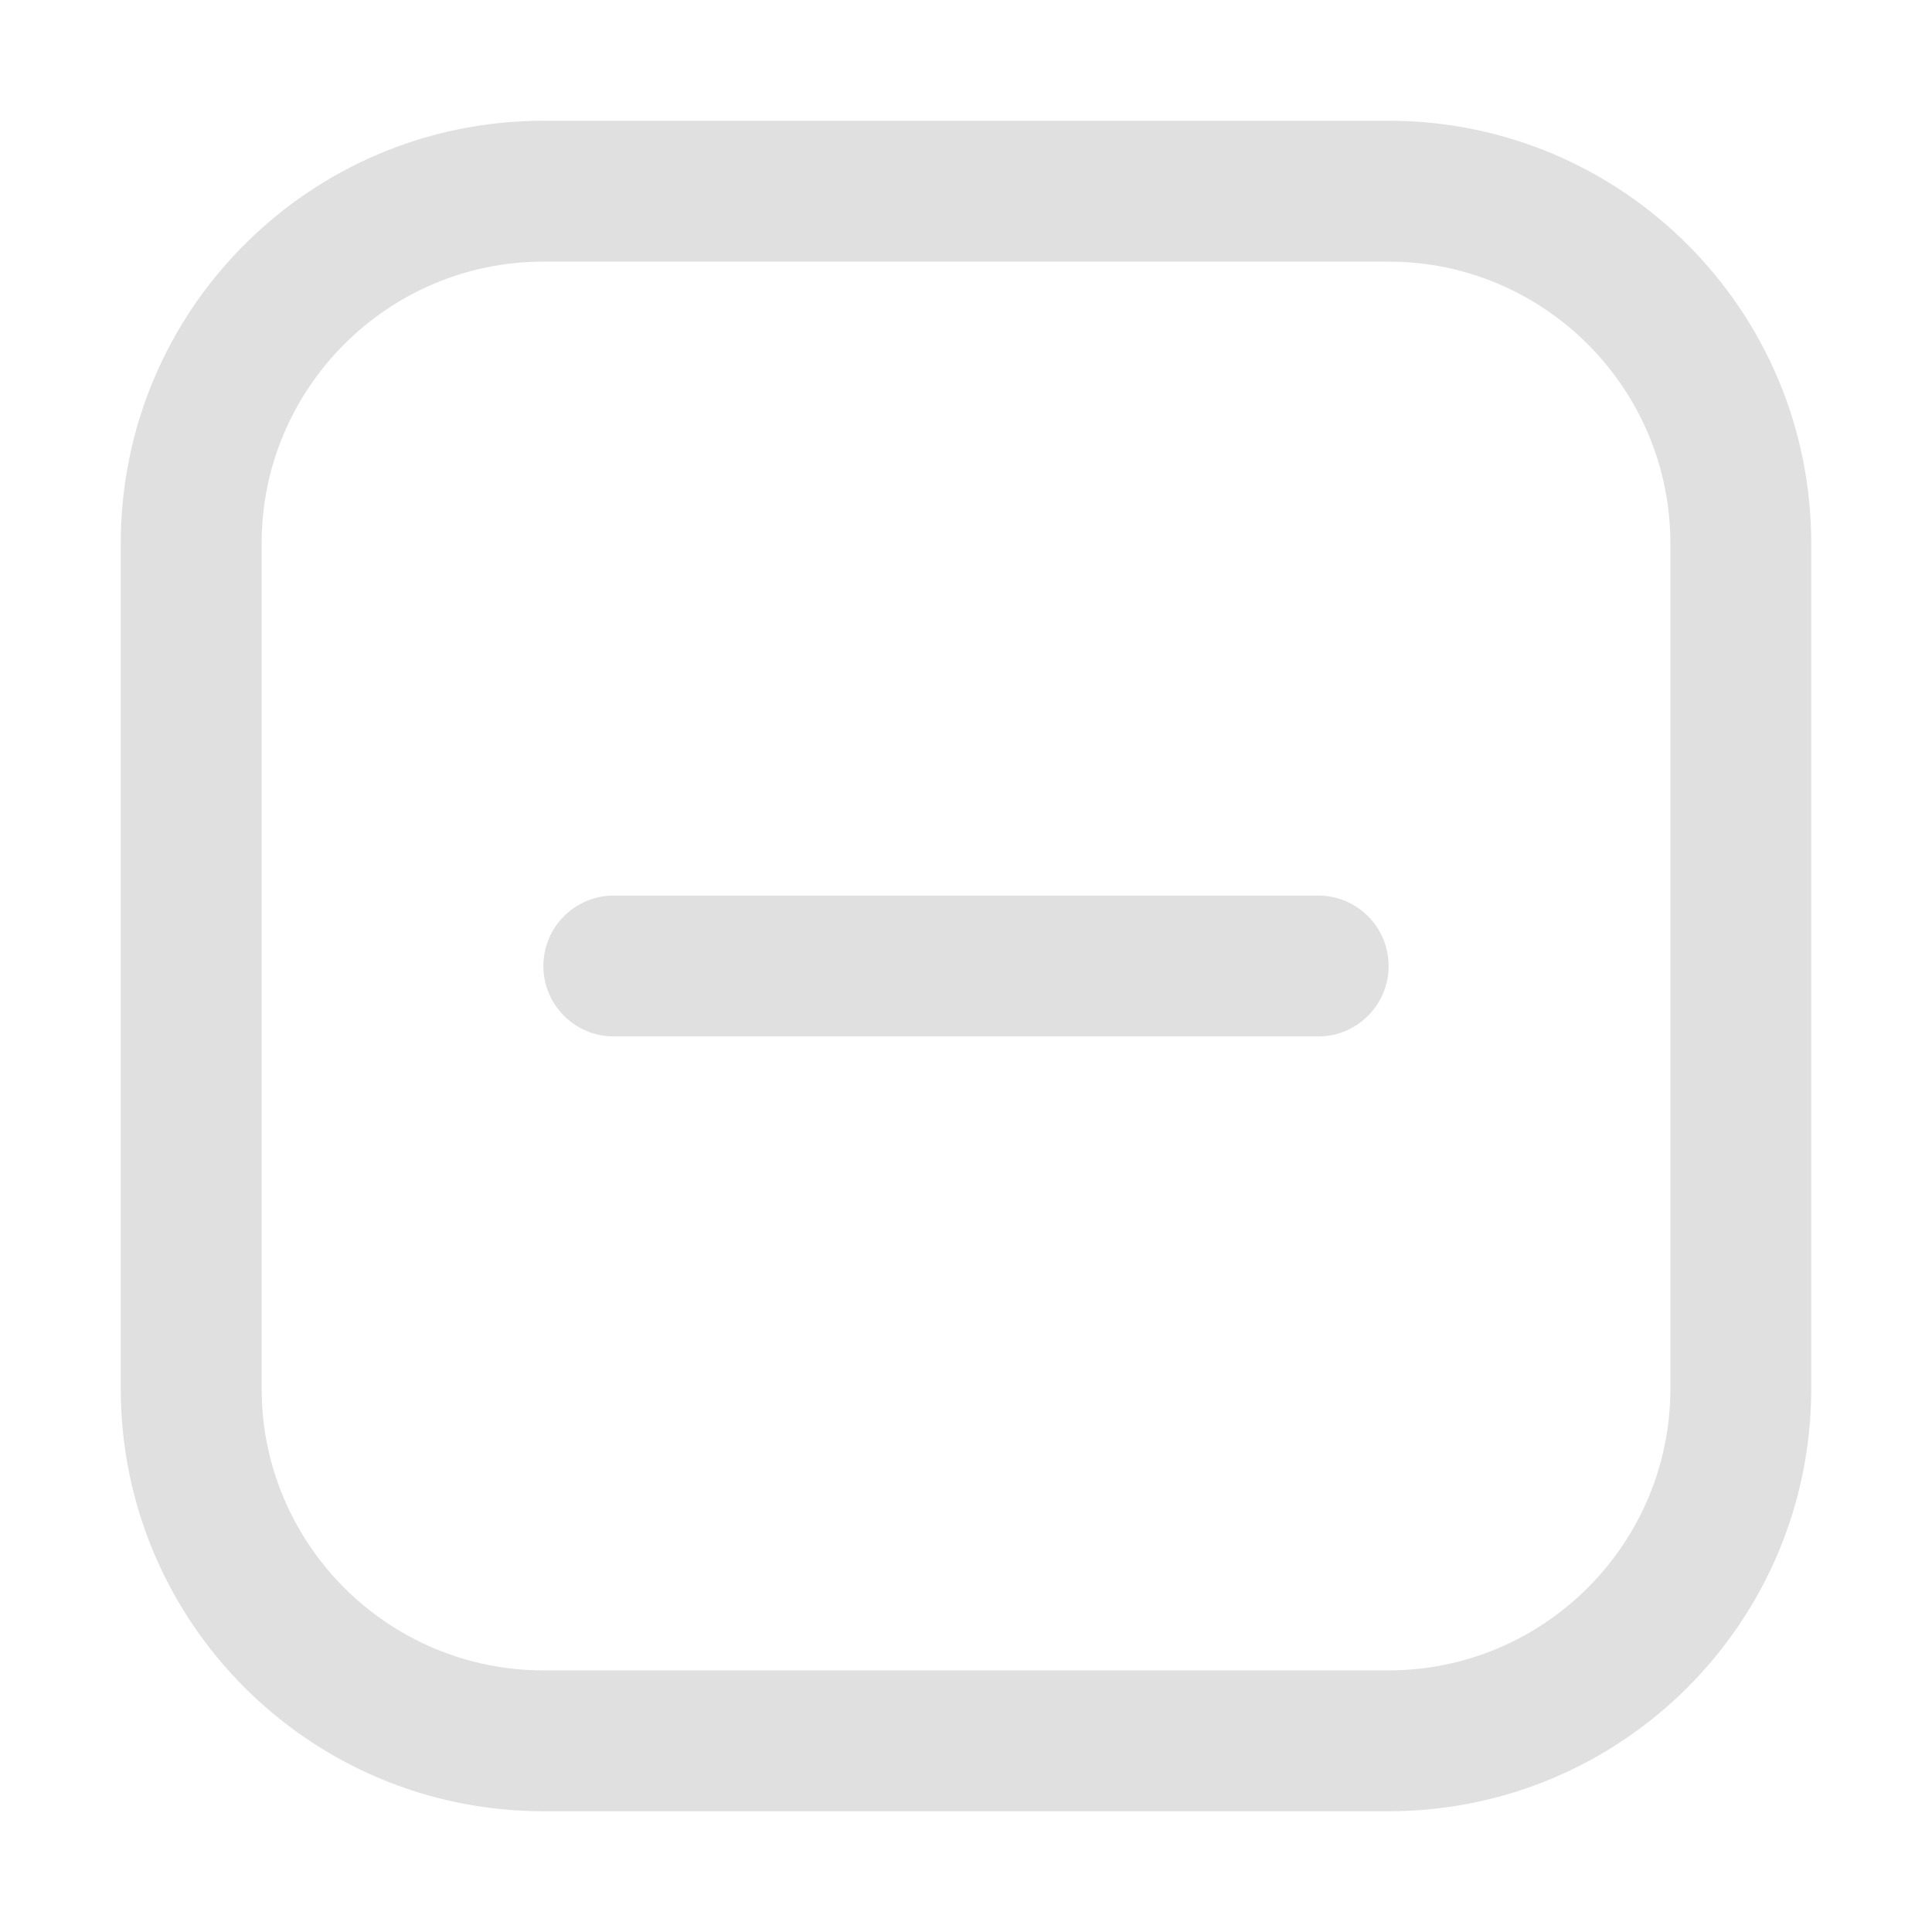
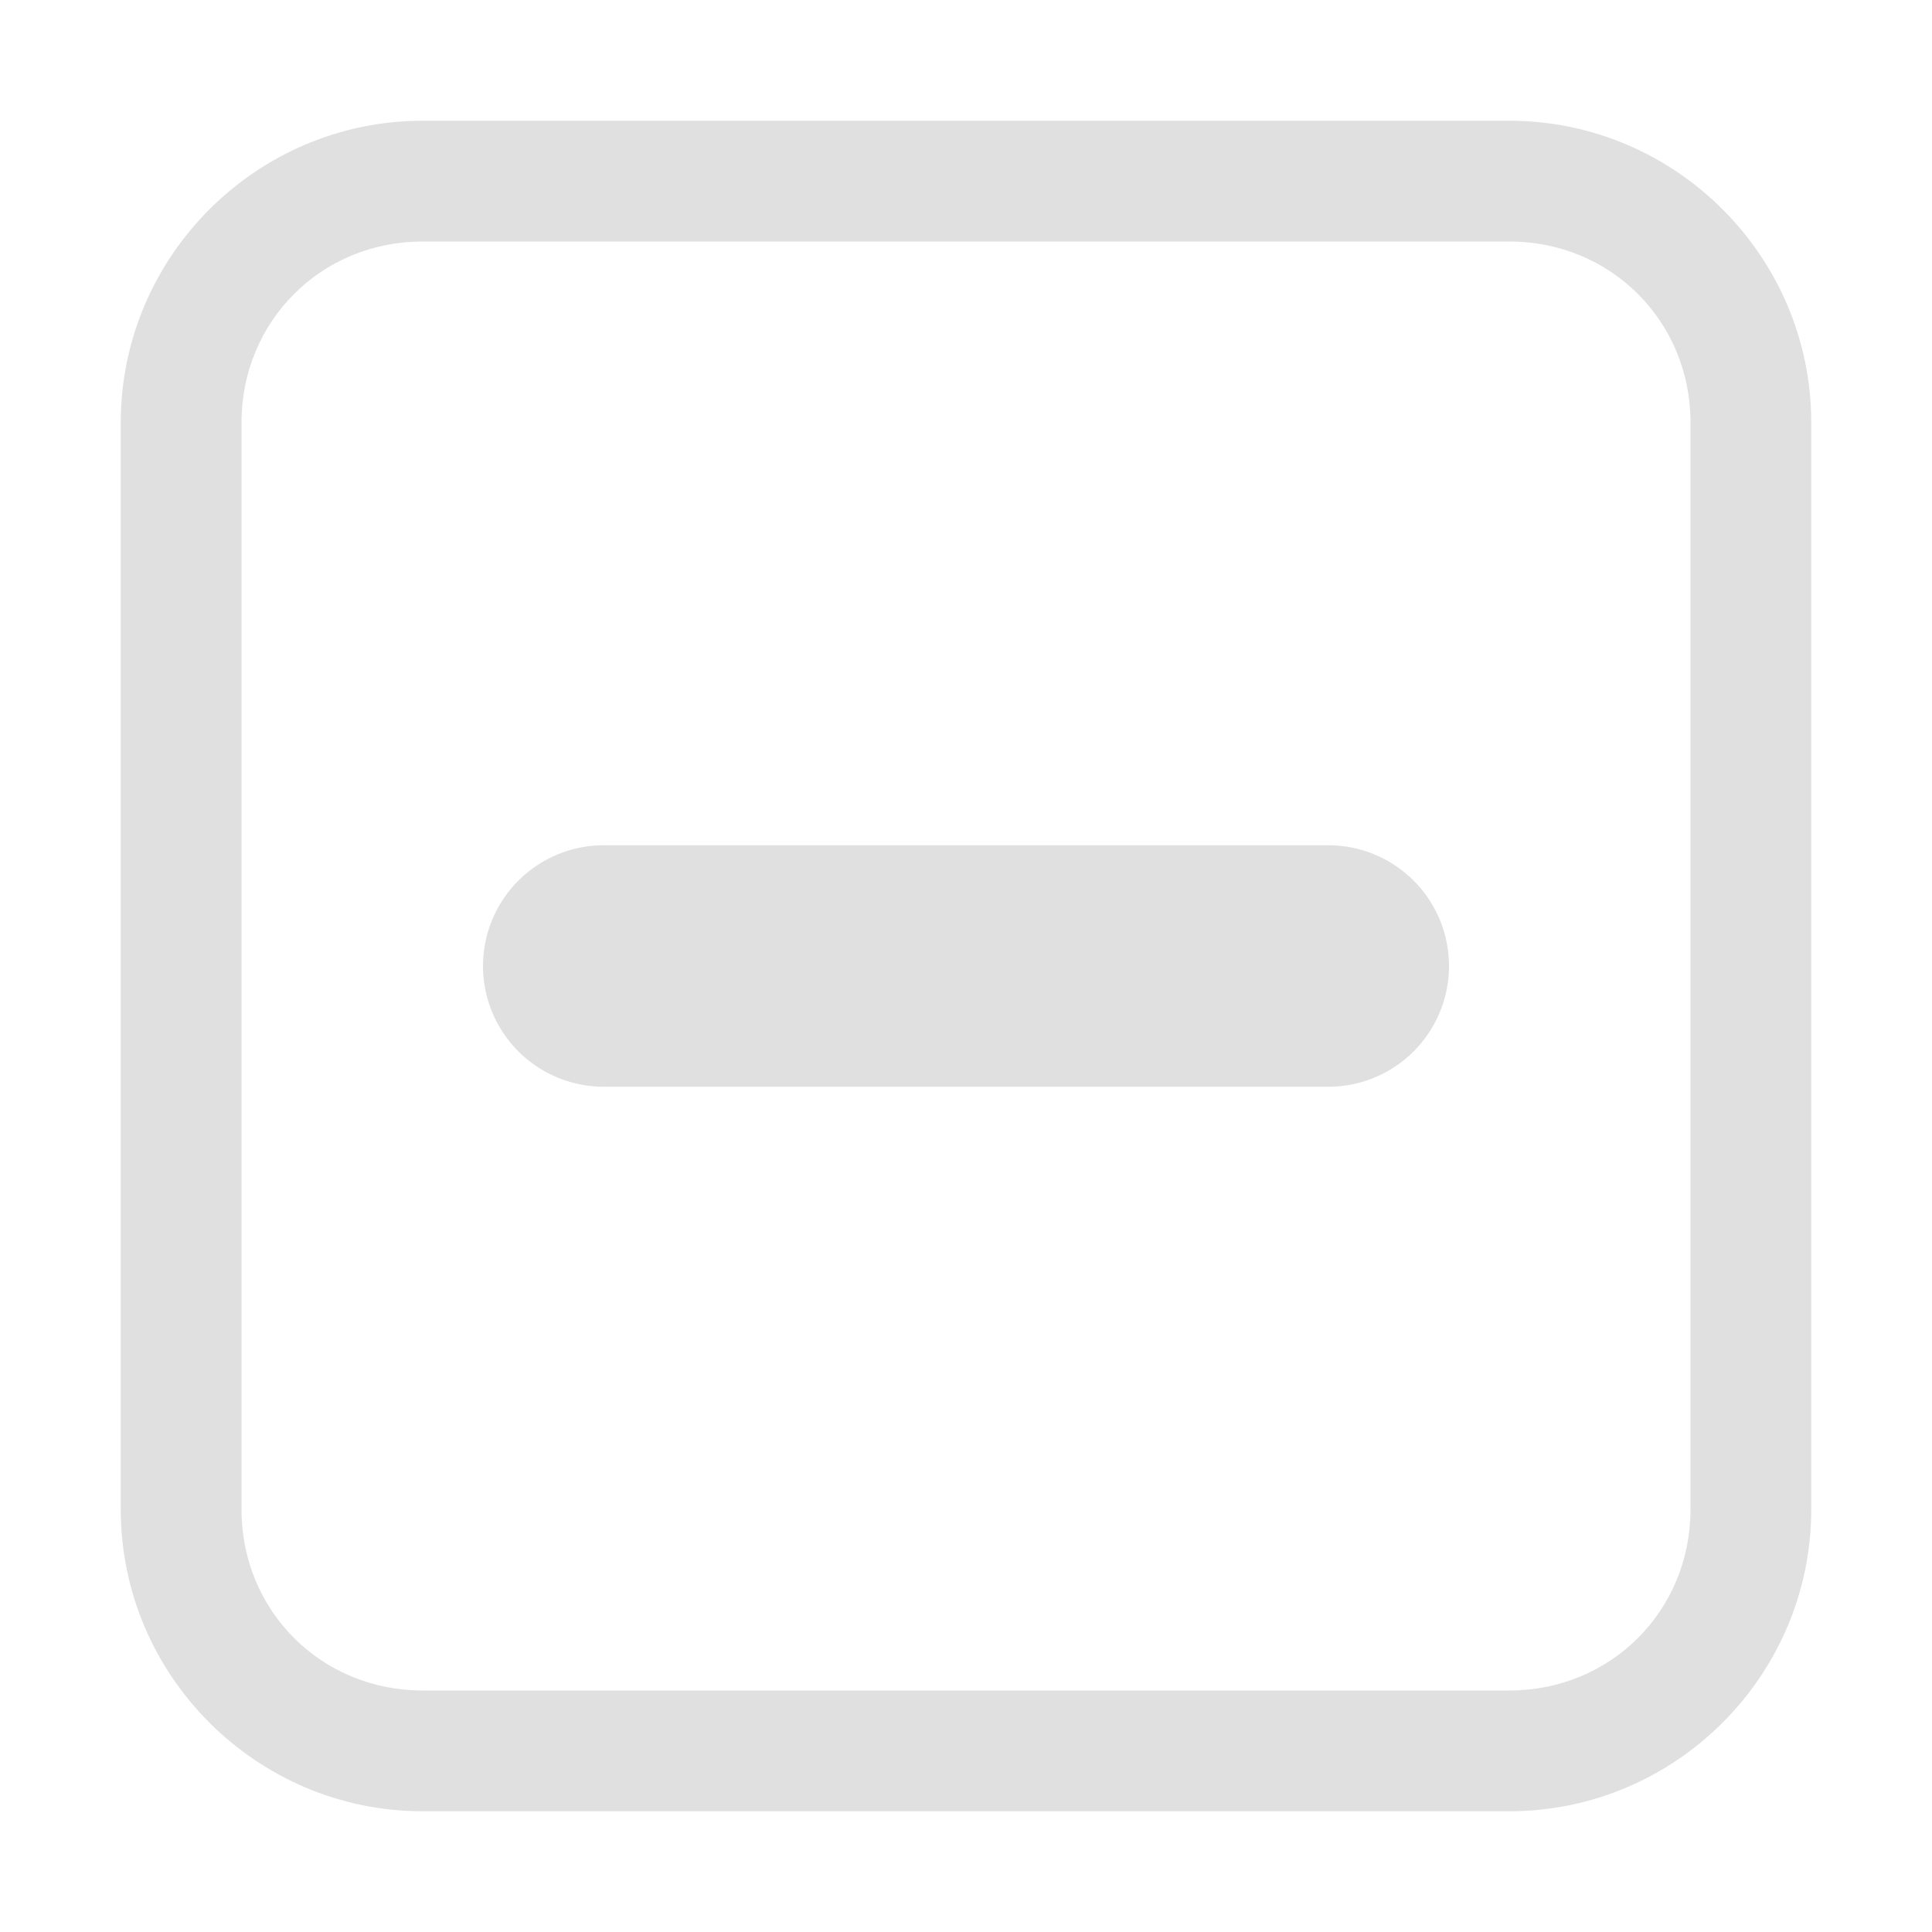
<svg xmlns="http://www.w3.org/2000/svg" height="16" viewBox="0 0 16 16" width="16" version="1.1" id="svg10">
  <defs id="defs14" />
  <g id="layer2">
-     <g id="g3401" transform="matrix(0.5833333,0,0,0.5833333,1,1)" style="stroke-width:36.571;fill:#e0e0e0;fill-opacity:1">
-       <g id="_x32_-9" style="stroke-width:36.571;fill:#e0e0e0;fill-opacity:1">
-         <path d="m 18,2 c 2.206,0 4,1.794 4,4 v 12 c 0,2.206 -1.794,4 -4,4 H 6 C 3.794,22 2,20.206 2,18 V 6 C 2,3.794 3.794,2 6,2 Z M 18,0 H 6 C 2.686,0 0,2.686 0,6 v 12 c 0,3.314 2.686,6 6,6 h 12 c 3.314,0 6,-2.686 6,-6 V 6 C 24,2.686 21.314,0 18,0 Z" id="path3386" style="stroke-width:36.571;fill:#e0e0e0;fill-opacity:1" />
-       </g>
-       <g id="_x31_-7" style="stroke-width:36.571;fill:#e0e0e0;fill-opacity:1">
-         <path d="m 6,12 c 0,-0.552 0.447,-1 1,-1 h 10 c 0.552,0 1,0.448 1,1 0,0.552 -0.448,1 -1,1 H 7 C 6.447,13 6,12.552 6,12 Z" id="path3389" style="stroke-width:36.571;fill:#e0e0e0;fill-opacity:1" />
-       </g>
+     <g id="g3075">
+       <path style="color:#000000;fill:#e0e0e0;stroke-linecap:round;stroke-linejoin:round;-inkscape-stroke:none" d="M 3.5,1 C 2.124,1 1,2.124 1,3.5 v 9 C 1,13.876 2.124,15 3.5,15 h 9 c 1.376,0 2.5,-1.124 2.5,-2.5 v -9 C 15,2.124 13.876,1 12.5,1 Z m 0,1 h 9 C 13.34,2 14,2.66 14,3.5 v 9 c 0,0.84 -0.66,1.5 -1.5,1.5 h -9 C 2.66,14 2,13.34 2,12.5 v -9 C 2,2.66 2.66,2 3.5,2 Z" id="rect1911" />
+       <path style="fill:none;fill-rule:evenodd;stroke:#e0e0e0;stroke-width:2;stroke-linecap:round;stroke-linejoin:miter;stroke-opacity:1;stroke-miterlimit:4;stroke-dasharray:none" d="m 5,8 h 6" id="path2873" />
    </g>
  </g>
</svg>
